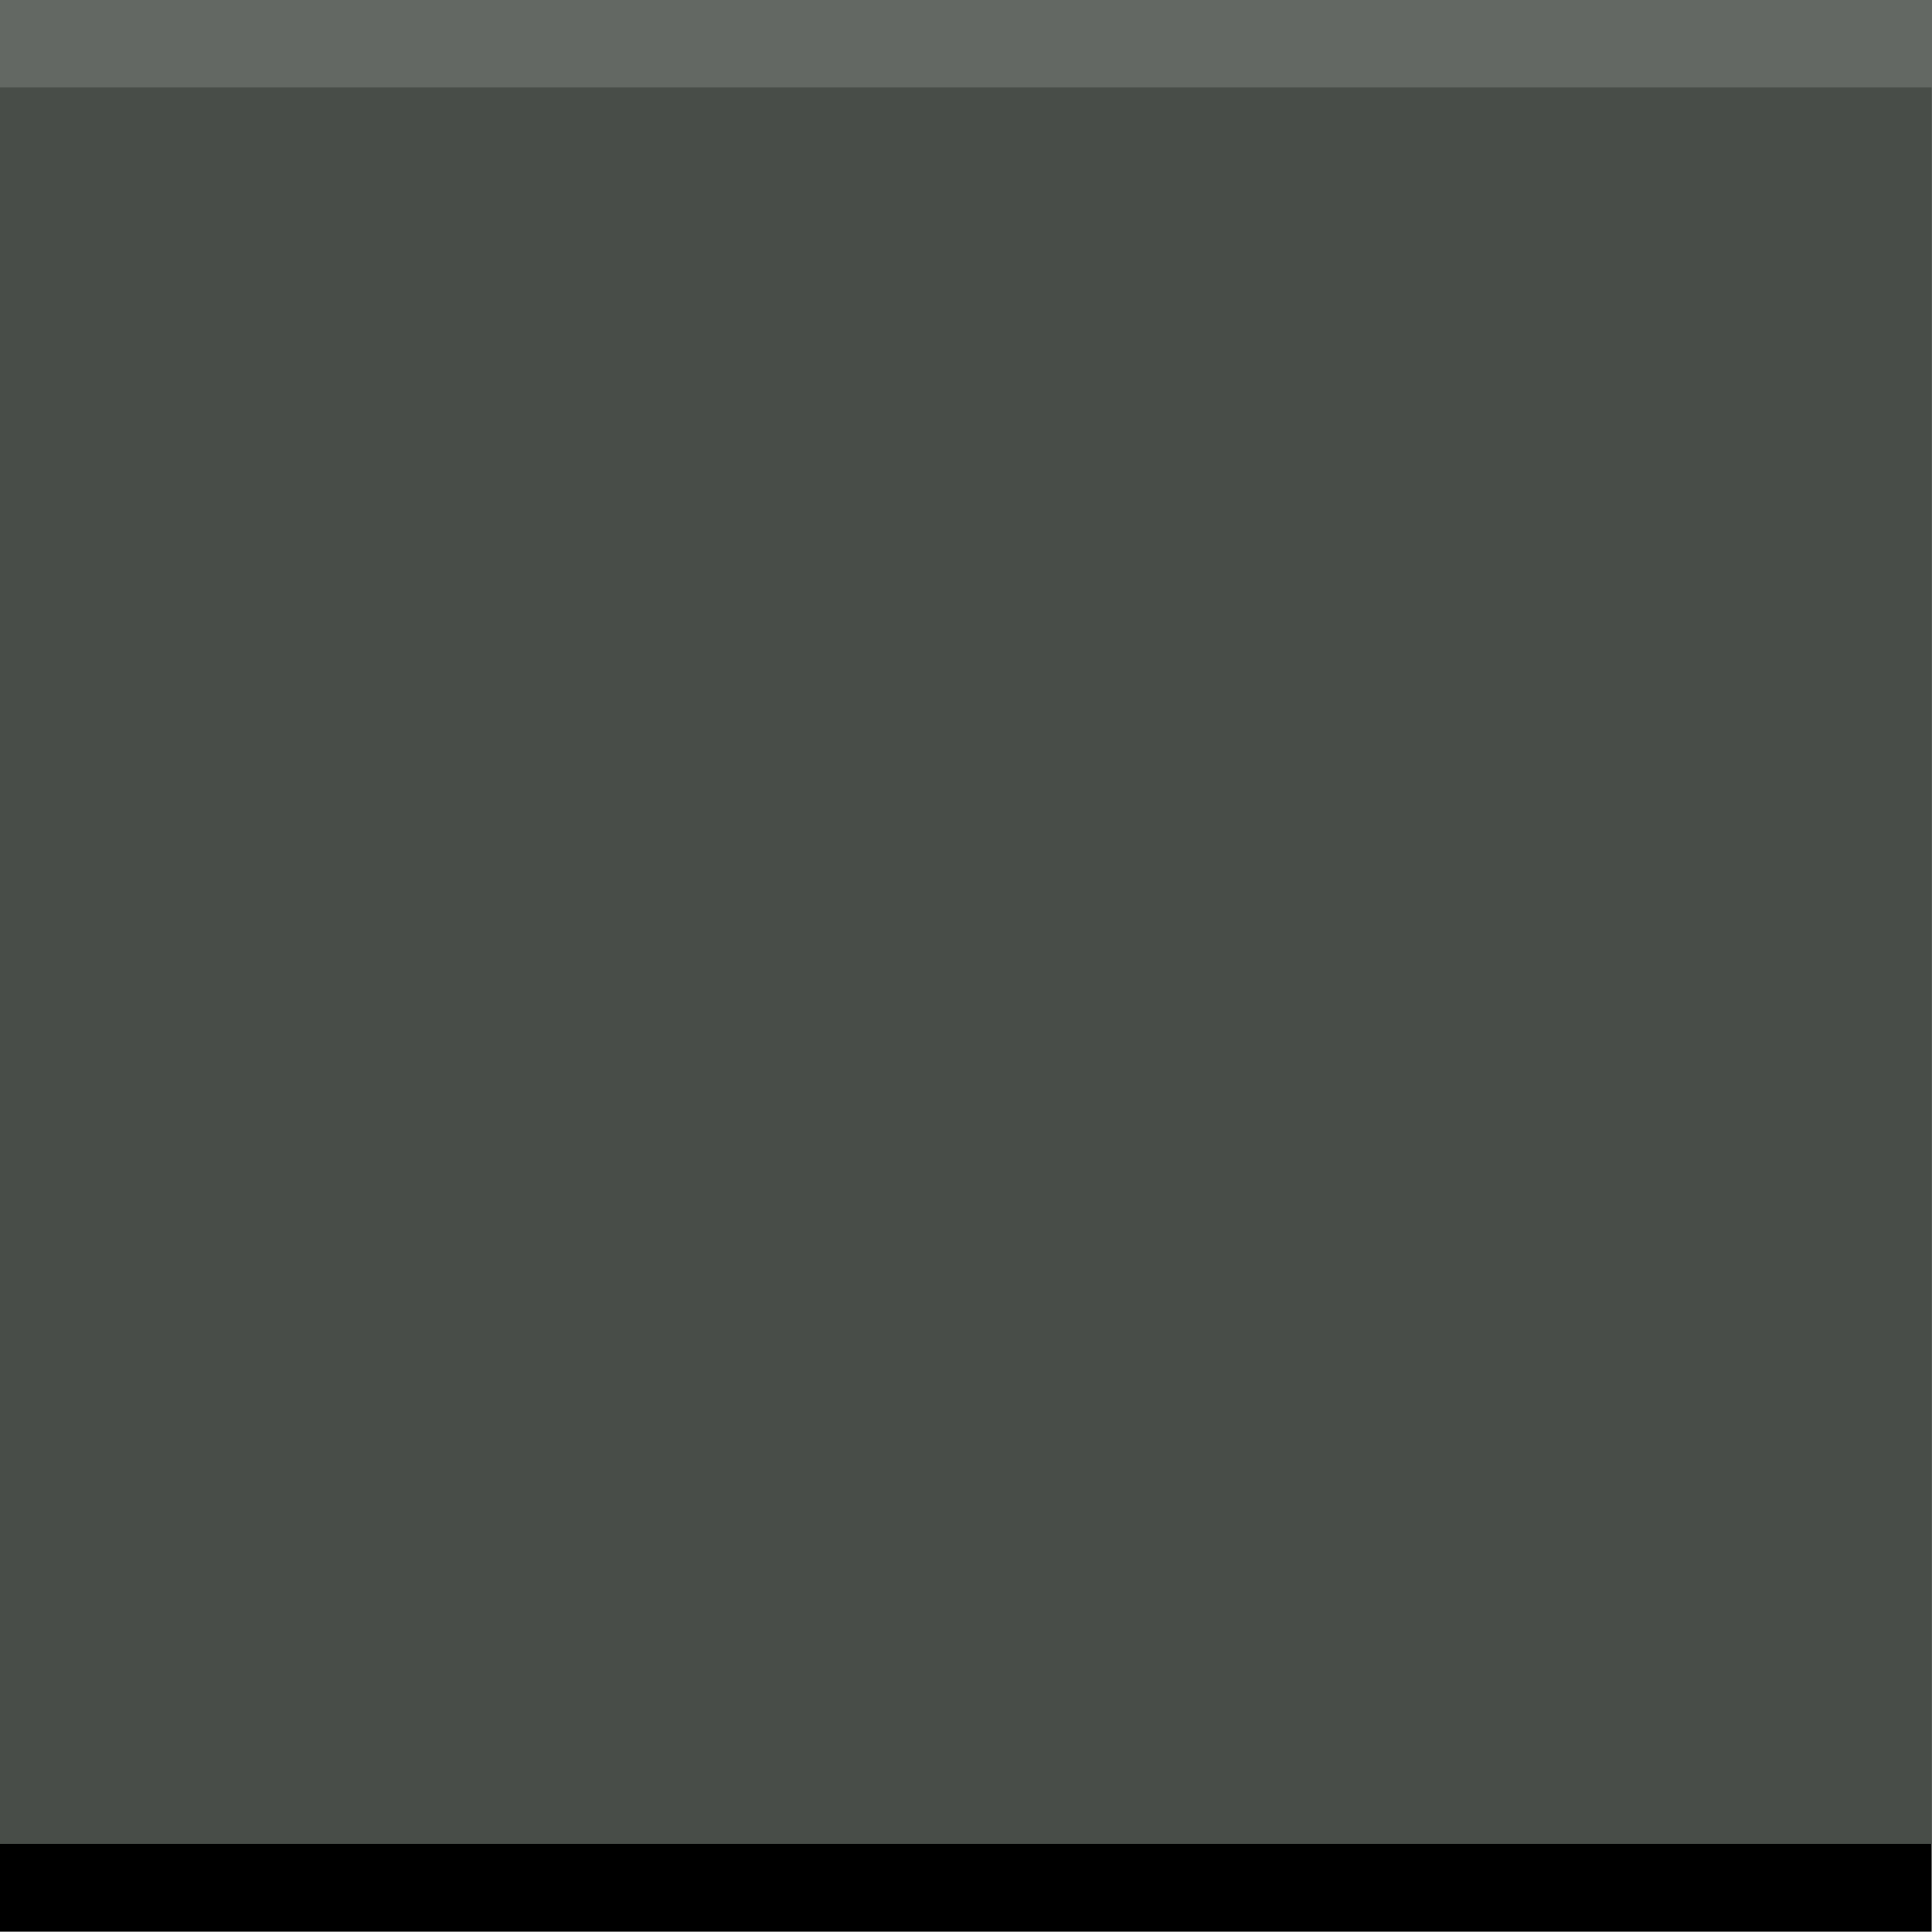
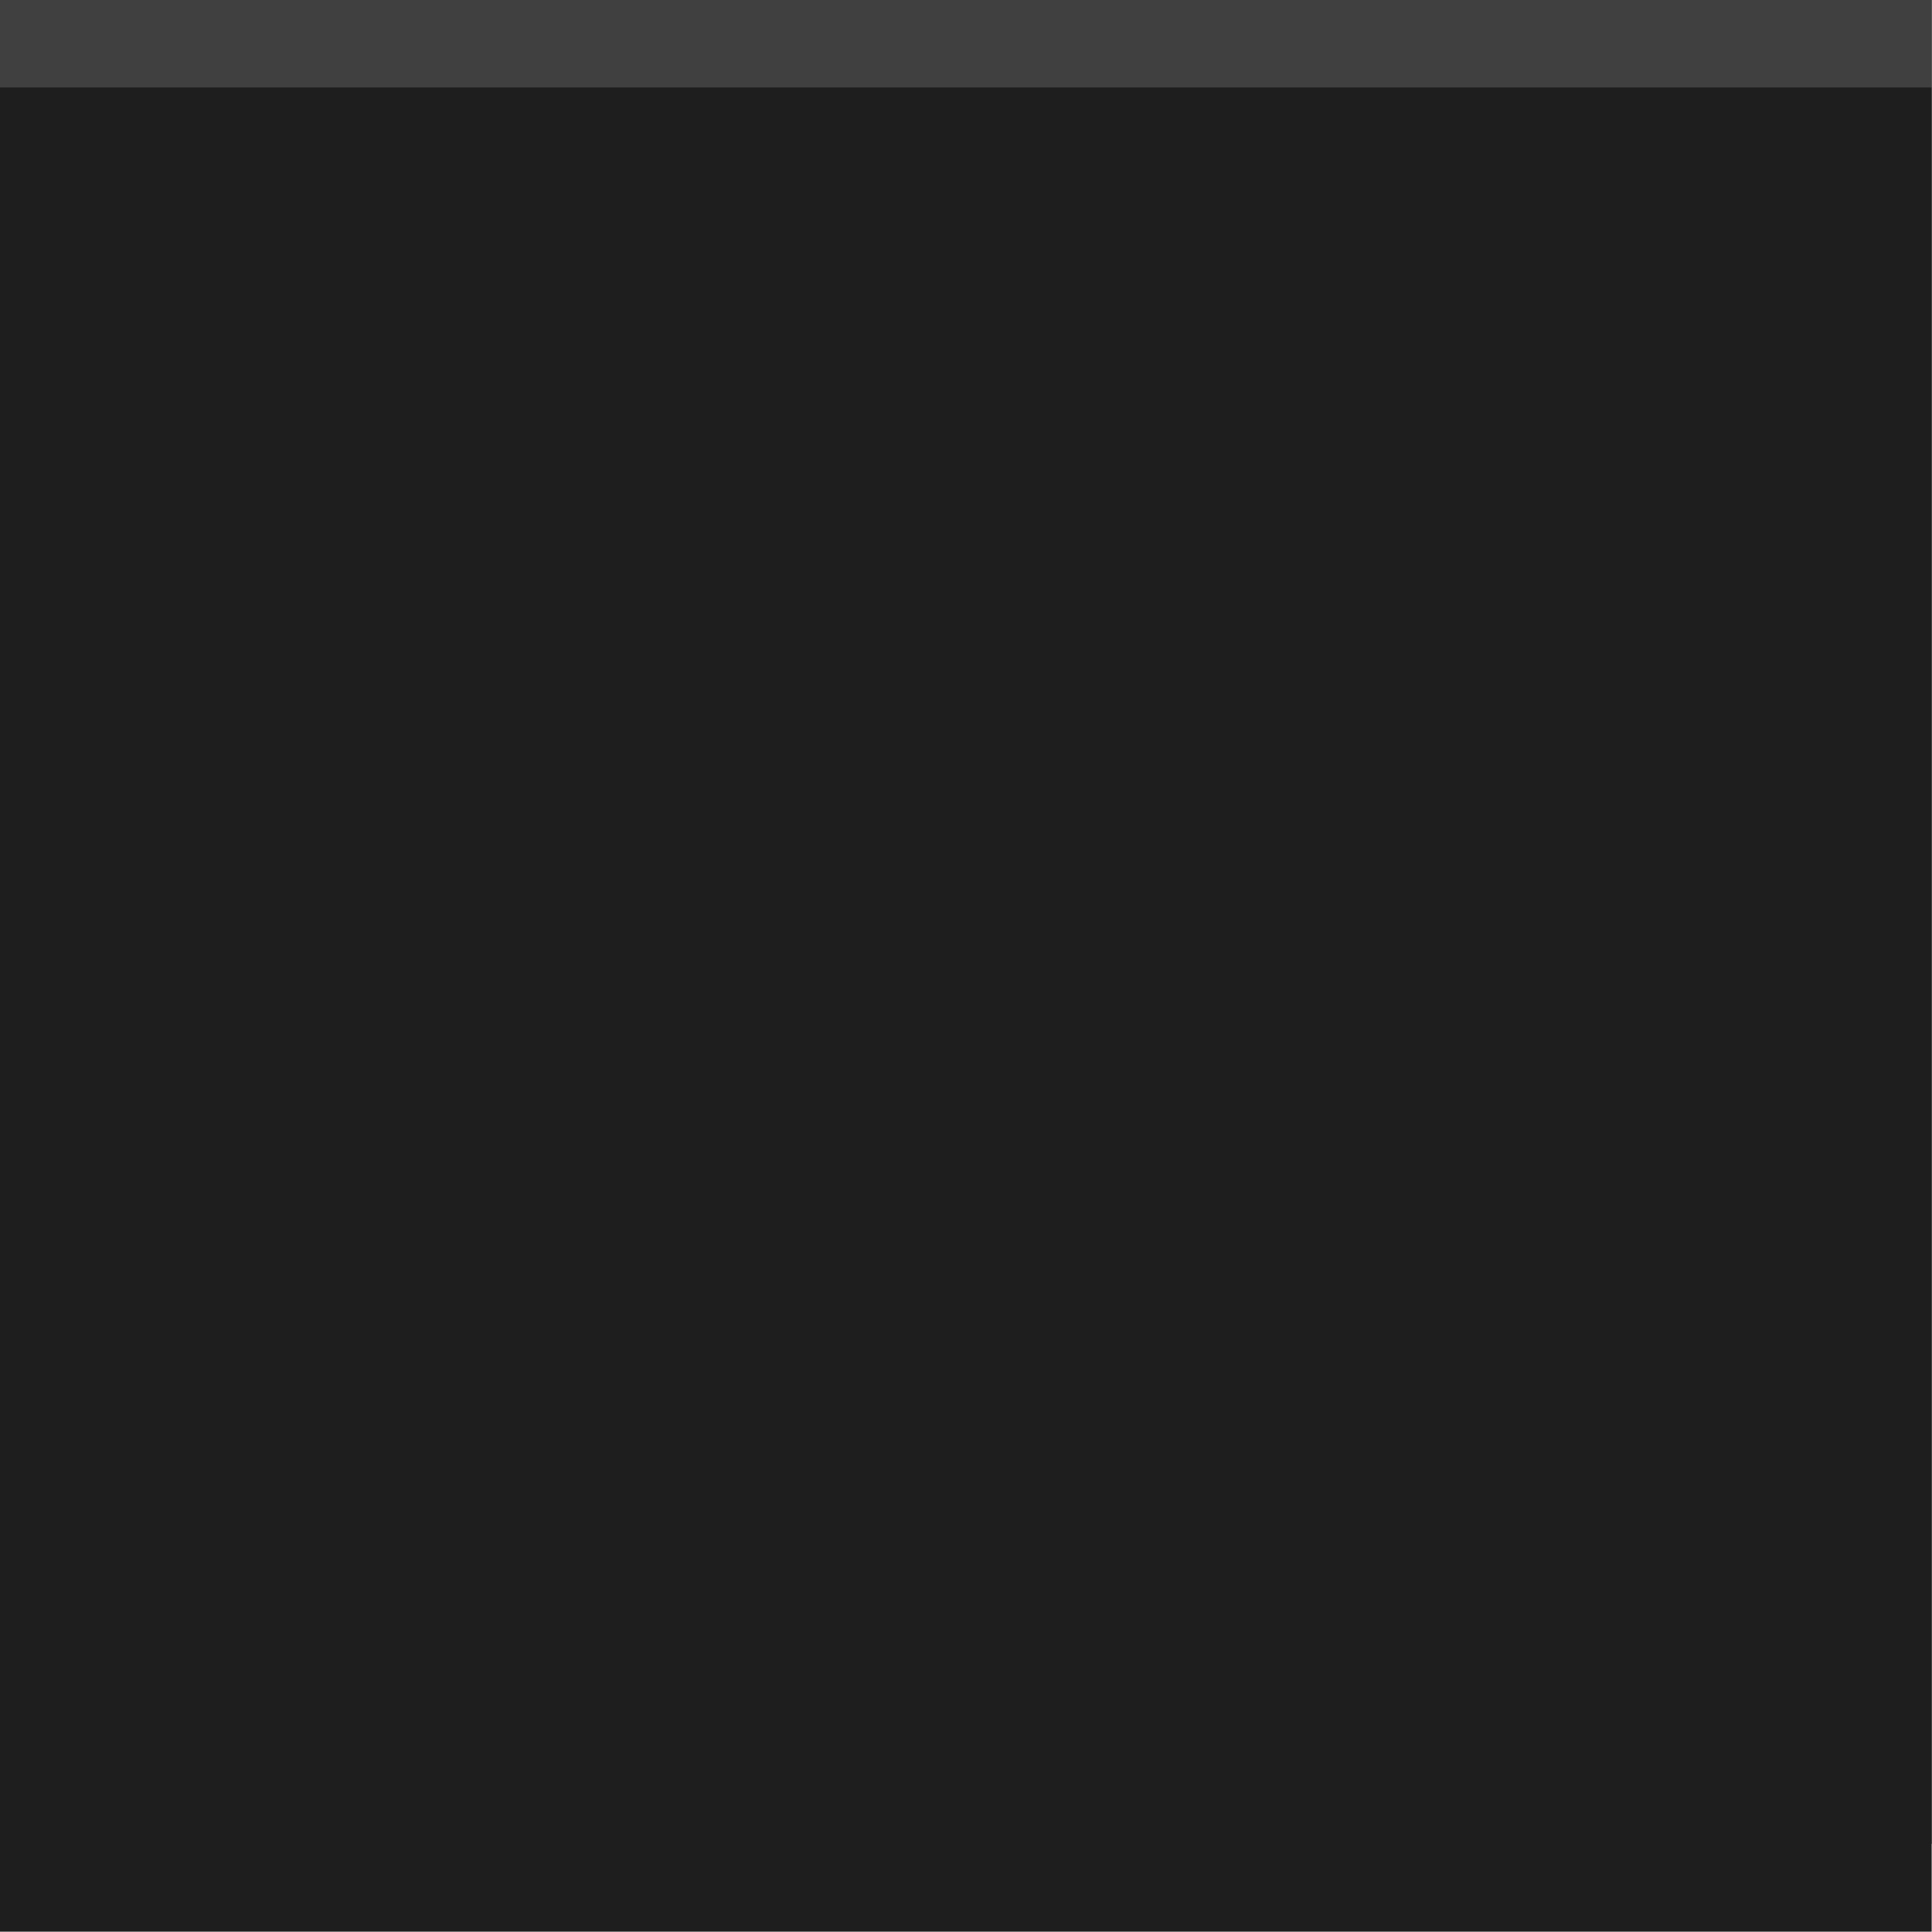
<svg xmlns="http://www.w3.org/2000/svg" xmlns:xlink="http://www.w3.org/1999/xlink" width="22" height="22" id="svg3783" version="1.1">
  <defs id="defs3785">
    <linearGradient id="linearGradient3832">
-       <stop style="stop-color:#484d48;stop-opacity:1;" offset="0" id="stop3834" />
-       <stop style="stop-color:#484d48;stop-opacity:1;" offset="1" id="stop3836" />
+       <stop style="stop-color:#1e1e1e;stop-opacity:1;" offset="0" id="stop3834" />
+       <stop style="stop-color:#1e1e1e;stop-opacity:1;" offset="1" id="stop3836" />
    </linearGradient>
    <linearGradient id="linearGradient3843">
      <stop style="stop-color:#000000;stop-opacity:1;" offset="0" id="stop3845" />
      <stop style="stop-color:#0c0c0c;stop-opacity:0.775;" offset="1" id="stop3847" />
    </linearGradient>
    <linearGradient id="linearGradient3820">
      <stop style="stop-color:#000000;stop-opacity:1;" offset="0" id="stop3822" />
      <stop style="stop-color:#000000;stop-opacity:0.508;" offset="1" id="stop3824" />
    </linearGradient>
    <linearGradient id="linearGradient3886">
      <stop style="stop-color:#b0d1ed;stop-opacity:1;" offset="0" id="stop3888" />
      <stop style="stop-color:#6dabde;stop-opacity:0;" offset="1" id="stop3890" />
    </linearGradient>
    <linearGradient id="linearGradient3874">
      <stop style="stop-color:#ffffff;stop-opacity:0;" offset="0" id="stop3876" />
      <stop id="stop3901" offset="0.5" style="stop-color:#ffffff;stop-opacity:1;" />
      <stop style="stop-color:#ffffff;stop-opacity:0;" offset="1" id="stop3878" />
    </linearGradient>
    <linearGradient id="linearGradient3864">
      <stop id="stop3866" offset="0" style="stop-color:#1d5583;stop-opacity:1;" />
      <stop id="stop3870" offset="1" style="stop-color:#4393d5;stop-opacity:1;" />
    </linearGradient>
    <linearGradient id="linearGradient3787">
      <stop style="stop-color:#1c232b;stop-opacity:1;" offset="0" id="stop3789" />
      <stop id="stop4045" offset="0.5" style="stop-color:#202830;stop-opacity:1;" />
      <stop style="stop-color:#242d36;stop-opacity:1;" offset="1" id="stop3791" />
    </linearGradient>
    <linearGradient id="linearGradient3835">
      <stop style="stop-color:#ffffff;stop-opacity:1;" offset="0" id="stop3837" />
      <stop style="stop-color:#ffffff;stop-opacity:0;" offset="1" id="stop3839" />
    </linearGradient>
    <linearGradient id="linearGradient4313">
      <stop style="stop-color:#ffffff;stop-opacity:0.196;" offset="0" id="stop4315" />
      <stop style="stop-color:#ffffff;stop-opacity:0.059;" offset="1" id="stop4317" />
    </linearGradient>
    <linearGradient xlink:href="#linearGradient4313" id="linearGradient4319" x1="26" y1="2" x2="26" y2="20" gradientUnits="userSpaceOnUse" />
    <linearGradient xlink:href="#linearGradient4313" id="linearGradient4325" gradientUnits="userSpaceOnUse" x1="26" y1="2" x2="26" y2="20" />
    <linearGradient xlink:href="#linearGradient4313" id="linearGradient4329" gradientUnits="userSpaceOnUse" x1="26" y1="2" x2="26" y2="20" />
    <linearGradient xlink:href="#linearGradient4313" id="linearGradient4331" gradientUnits="userSpaceOnUse" x1="26" y1="2" x2="26" y2="20" />
    <linearGradient xlink:href="#linearGradient4313" id="linearGradient4350" gradientUnits="userSpaceOnUse" x1="26" y1="2" x2="26" y2="20" gradientTransform="translate(0,1020.362)" />
    <linearGradient xlink:href="#linearGradient4313" id="linearGradient4357" gradientUnits="userSpaceOnUse" x1="26" y1="2" x2="26" y2="20" />
    <linearGradient xlink:href="#linearGradient4313" id="linearGradient4359" gradientUnits="userSpaceOnUse" x1="26" y1="2" x2="26" y2="20" />
    <linearGradient xlink:href="#linearGradient4313" id="linearGradient4416" gradientUnits="userSpaceOnUse" x1="26" y1="2" x2="26" y2="20" gradientTransform="translate(0,1030.362)" />
    <linearGradient xlink:href="#linearGradient4313" id="linearGradient4419" gradientUnits="userSpaceOnUse" x1="26" y1="2" x2="26" y2="20" gradientTransform="translate(0,1030.362)" />
    <linearGradient xlink:href="#linearGradient4313" id="linearGradient4433" gradientUnits="userSpaceOnUse" gradientTransform="translate(0,1030.362)" x1="26" y1="2" x2="26" y2="20" />
    <linearGradient xlink:href="#linearGradient4313" id="linearGradient4437" gradientUnits="userSpaceOnUse" gradientTransform="translate(0,1030.362)" x1="26" y1="2" x2="26" y2="20" />
    <linearGradient xlink:href="#linearGradient4313" id="linearGradient4439" gradientUnits="userSpaceOnUse" x1="26" y1="2" x2="26" y2="20" />
    <clipPath clipPathUnits="userSpaceOnUse" id="clipPath3783">
      <path style="opacity:0.4;color:#000000;fill:#ff00ff;fill-opacity:1;fill-rule:nonzero;stroke:none;stroke-width:1;marker:none;visibility:visible;display:inline;overflow:visible;enable-background:accumulate" d="m 0,1040.362 0,22 48,0 0,-22 -48,0 z m 4.5,2 39,0 c 1.385,0 2.5,1.115 2.5,2.5 l 0,13 c 0,1.385 -1.115,2.5 -2.5,2.5 l -39,0 c -1.385,0 -2.5,-1.115 -2.5,-2.5 l 0,-13 c 0,-1.385 1.115,-2.5 2.5,-2.5 z" id="path3785" />
    </clipPath>
    <linearGradient xlink:href="#linearGradient4313" id="linearGradient3797" gradientUnits="userSpaceOnUse" gradientTransform="translate(0,1030.362)" x1="26" y1="2" x2="26" y2="20" />
    <linearGradient xlink:href="#linearGradient4313" id="linearGradient3812" gradientUnits="userSpaceOnUse" x1="26" y1="2" x2="26" y2="30" />
    <linearGradient xlink:href="#linearGradient3835" id="linearGradient3841" x1="0" y1="20" x2="0" y2="40" gradientUnits="userSpaceOnUse" spreadMethod="reflect" />
    <clipPath clipPathUnits="userSpaceOnUse" id="clipPath3838">
      <path style="opacity:0.1;color:#000000;fill:#ff00ff;fill-opacity:1;fill-rule:nonzero;stroke:none;stroke-width:2;marker:none;visibility:visible;display:inline;overflow:visible;enable-background:accumulate" d="m 36,1068.362 -6,0 0,5.5 c 0,2.493 -2.007,4.5 -4.5,4.5 l -15,0 c -2.493,0 -4.5,-2.007 -4.5,-4.5 l 0,-5.5 -6,0 0,16 36,0 0,-16 z" id="path3840" />
    </clipPath>
    <linearGradient xlink:href="#linearGradient3864" id="linearGradient3819" x1="8.996" y1="5.996" x2="8.996" y2="29.996" gradientUnits="userSpaceOnUse" gradientTransform="matrix(1.001356,0,0,1,1048.362,-36)" />
    <linearGradient id="linearGradient3787-1">
      <stop style="stop-color:#1c232b;stop-opacity:1;" offset="0" id="stop3789-5" />
      <stop style="stop-color:#242d36;stop-opacity:1;" offset="1" id="stop3791-5" />
    </linearGradient>
    <linearGradient id="linearGradient3898">
      <stop style="stop-color:#1c232b;stop-opacity:1;" offset="0" id="stop3900" />
      <stop style="stop-color:#242d36;stop-opacity:1;" offset="1" id="stop3902" />
    </linearGradient>
    <filter id="filter3994" height="1" y="0" width="1" x="0" color-interpolation-filters="sRGB">
      <feGaussianBlur id="feGaussianBlur3996" stdDeviation="5" result="result3" />
      <feComposite id="feComposite3998" in2="result3" operator="arithmetic" in="result3" k1="0.5" k3="0.5" result="result1" k2="0" k4="0" />
      <feBlend id="feBlend4000" in2="result1" result="result5" mode="screen" in="SourceGraphic" />
      <feBlend id="feBlend4002" in2="result5" mode="darken" in="result5" result="result6" />
      <feComposite id="feComposite4004" in2="SourceGraphic" operator="in" />
    </filter>
    <linearGradient id="linearGradient3787-7">
      <stop style="stop-color:#1c232b;stop-opacity:1;" offset="0" id="stop3789-7" />
      <stop id="stop4045-1" offset="0.5" style="stop-color:#202830;stop-opacity:1;" />
      <stop style="stop-color:#242d36;stop-opacity:1;" offset="1" id="stop3791-2" />
    </linearGradient>
    <linearGradient id="linearGradient4129">
      <stop style="stop-color:#1c232b;stop-opacity:1;" offset="0" id="stop4131" />
      <stop id="stop4133" offset="0.5" style="stop-color:#202830;stop-opacity:1;" />
      <stop style="stop-color:#242d36;stop-opacity:1;" offset="1" id="stop4135" />
    </linearGradient>
    <linearGradient xlink:href="#linearGradient4309-6" id="linearGradient4315-2" x1="1076.362" y1="-6" x2="1048.362" y2="-6" gradientUnits="userSpaceOnUse" />
    <linearGradient id="linearGradient4309-6">
      <stop style="stop-color:#ffffff;stop-opacity:1;" offset="0" id="stop4311-0" />
      <stop style="stop-color:#ffffff;stop-opacity:0;" offset="1" id="stop4313-0" />
    </linearGradient>
    <radialGradient xlink:href="#linearGradient3886" id="radialGradient3892" cx="17.996" cy="-1.004" fx="17.996" fy="-1.004" r="14" gradientTransform="matrix(1,0,0,0.8571429,-6.7693734e-7,1.856585)" gradientUnits="userSpaceOnUse" />
    <linearGradient xlink:href="#linearGradient3874" id="linearGradient3896" x1="3.996" y1="1.996" x2="31.996" y2="1.996" gradientUnits="userSpaceOnUse" />
    <linearGradient xlink:href="#linearGradient3820" id="linearGradient3826" x1="17.996" y1="-0.004" x2="17.996" y2="33.996" gradientUnits="userSpaceOnUse" gradientTransform="translate(-6.3000001e-6,0)" />
    <linearGradient xlink:href="#linearGradient3843" id="linearGradient3849" x1="17.996" y1="-0.004" x2="17.996" y2="21.996" gradientUnits="userSpaceOnUse" />
    <linearGradient xlink:href="#linearGradient3832" id="linearGradient3838" x1="1062.362" y1="-27" x2="1062.362" y2="-5" gradientUnits="userSpaceOnUse" gradientTransform="matrix(1,0,0,0.9545455,1.7382813e-5,-1.227273)" />
  </defs>
  <g id="layer1" transform="translate(-4.003906,-1025.366)">
    <g id="g3027" transform="matrix(0,-1,1,0,-1048.362,1052.362)">
-       <rect style="fill:#000000;fill-opacity:1;stroke:#102b68;stroke-width:0;stroke-linecap:butt;stroke-linejoin:miter;stroke-miterlimit:4;stroke-opacity:1;stroke-dasharray:none;stroke-dashoffset:0" id="rect3842" width="22" height="22" x="1052.362" y="-27" transform="matrix(0,1,-1,0,0,0)" />
-       <rect style="fill:url(#linearGradient3838);fill-opacity:1;stroke:#102b68;stroke-width:0;stroke-linecap:butt;stroke-linejoin:miter;stroke-miterlimit:4;stroke-opacity:1;stroke-dasharray:none;stroke-dashoffset:0" id="rect3062" width="22" height="21" x="1052.362" y="-27" transform="matrix(0,1,-1,0,0,0)" />
+       <rect style="fill:#1e1e1e;fill-opacity:1;stroke:#1e1e1e;stroke-width:0;stroke-linecap:butt;stroke-linejoin:miter;stroke-miterlimit:4;stroke-opacity:1;stroke-dasharray:none;stroke-dashoffset:0" id="rect3842" width="22" height="22" x="1052.362" y="-27" transform="matrix(0,1,-1,0,0,0)" />
+       <rect style="fill:url(#linearGradient3838);fill-opacity:1;stroke:#1e1e1e;stroke-width:0;stroke-linecap:butt;stroke-linejoin:miter;stroke-miterlimit:4;stroke-opacity:1;stroke-dasharray:none;stroke-dashoffset:0" id="rect3062" width="22" height="21" x="1052.362" y="-27" transform="matrix(0,1,-1,0,0,0)" />
      <rect style="opacity:0.15;fill:#ffffff;fill-opacity:1;stroke:#102b68;stroke-width:0;stroke-linecap:butt;stroke-linejoin:miter;stroke-miterlimit:4;stroke-opacity:1;stroke-dasharray:none;stroke-dashoffset:0" id="rect3840" width="22" height="1" x="1052.362" y="-27" transform="matrix(0,1,-1,0,0,0)" />
    </g>
  </g>
</svg>
